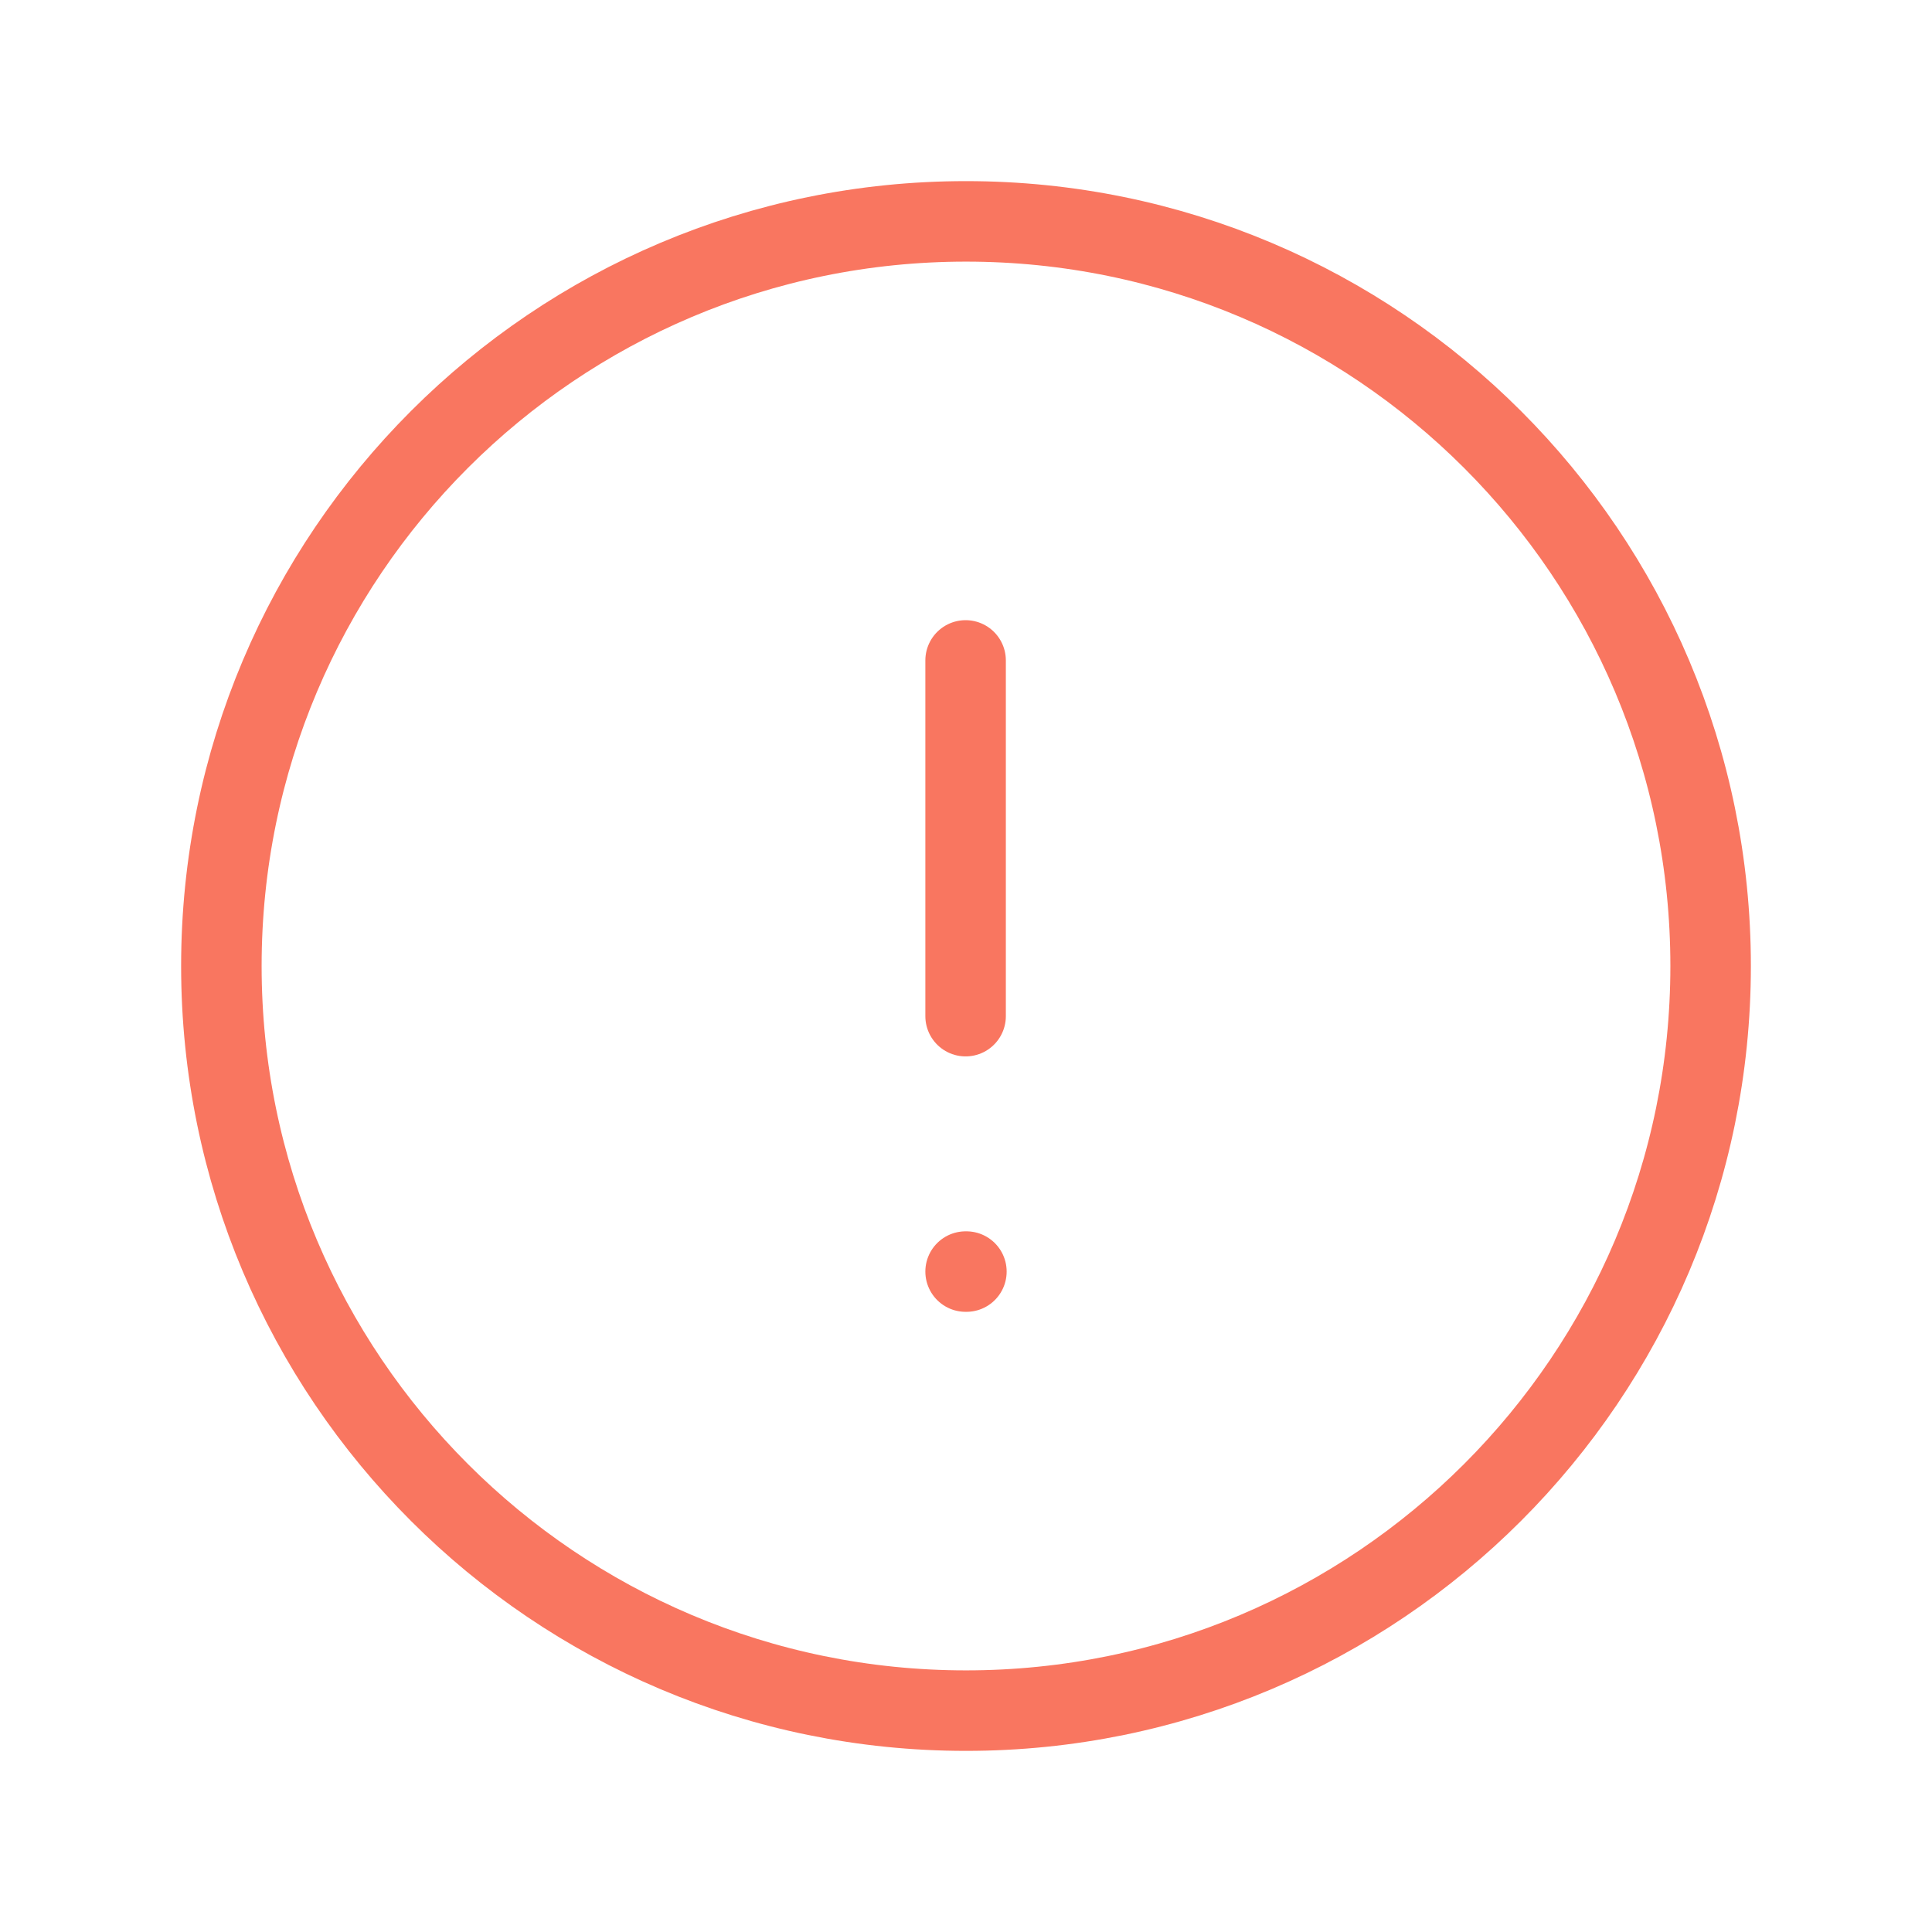
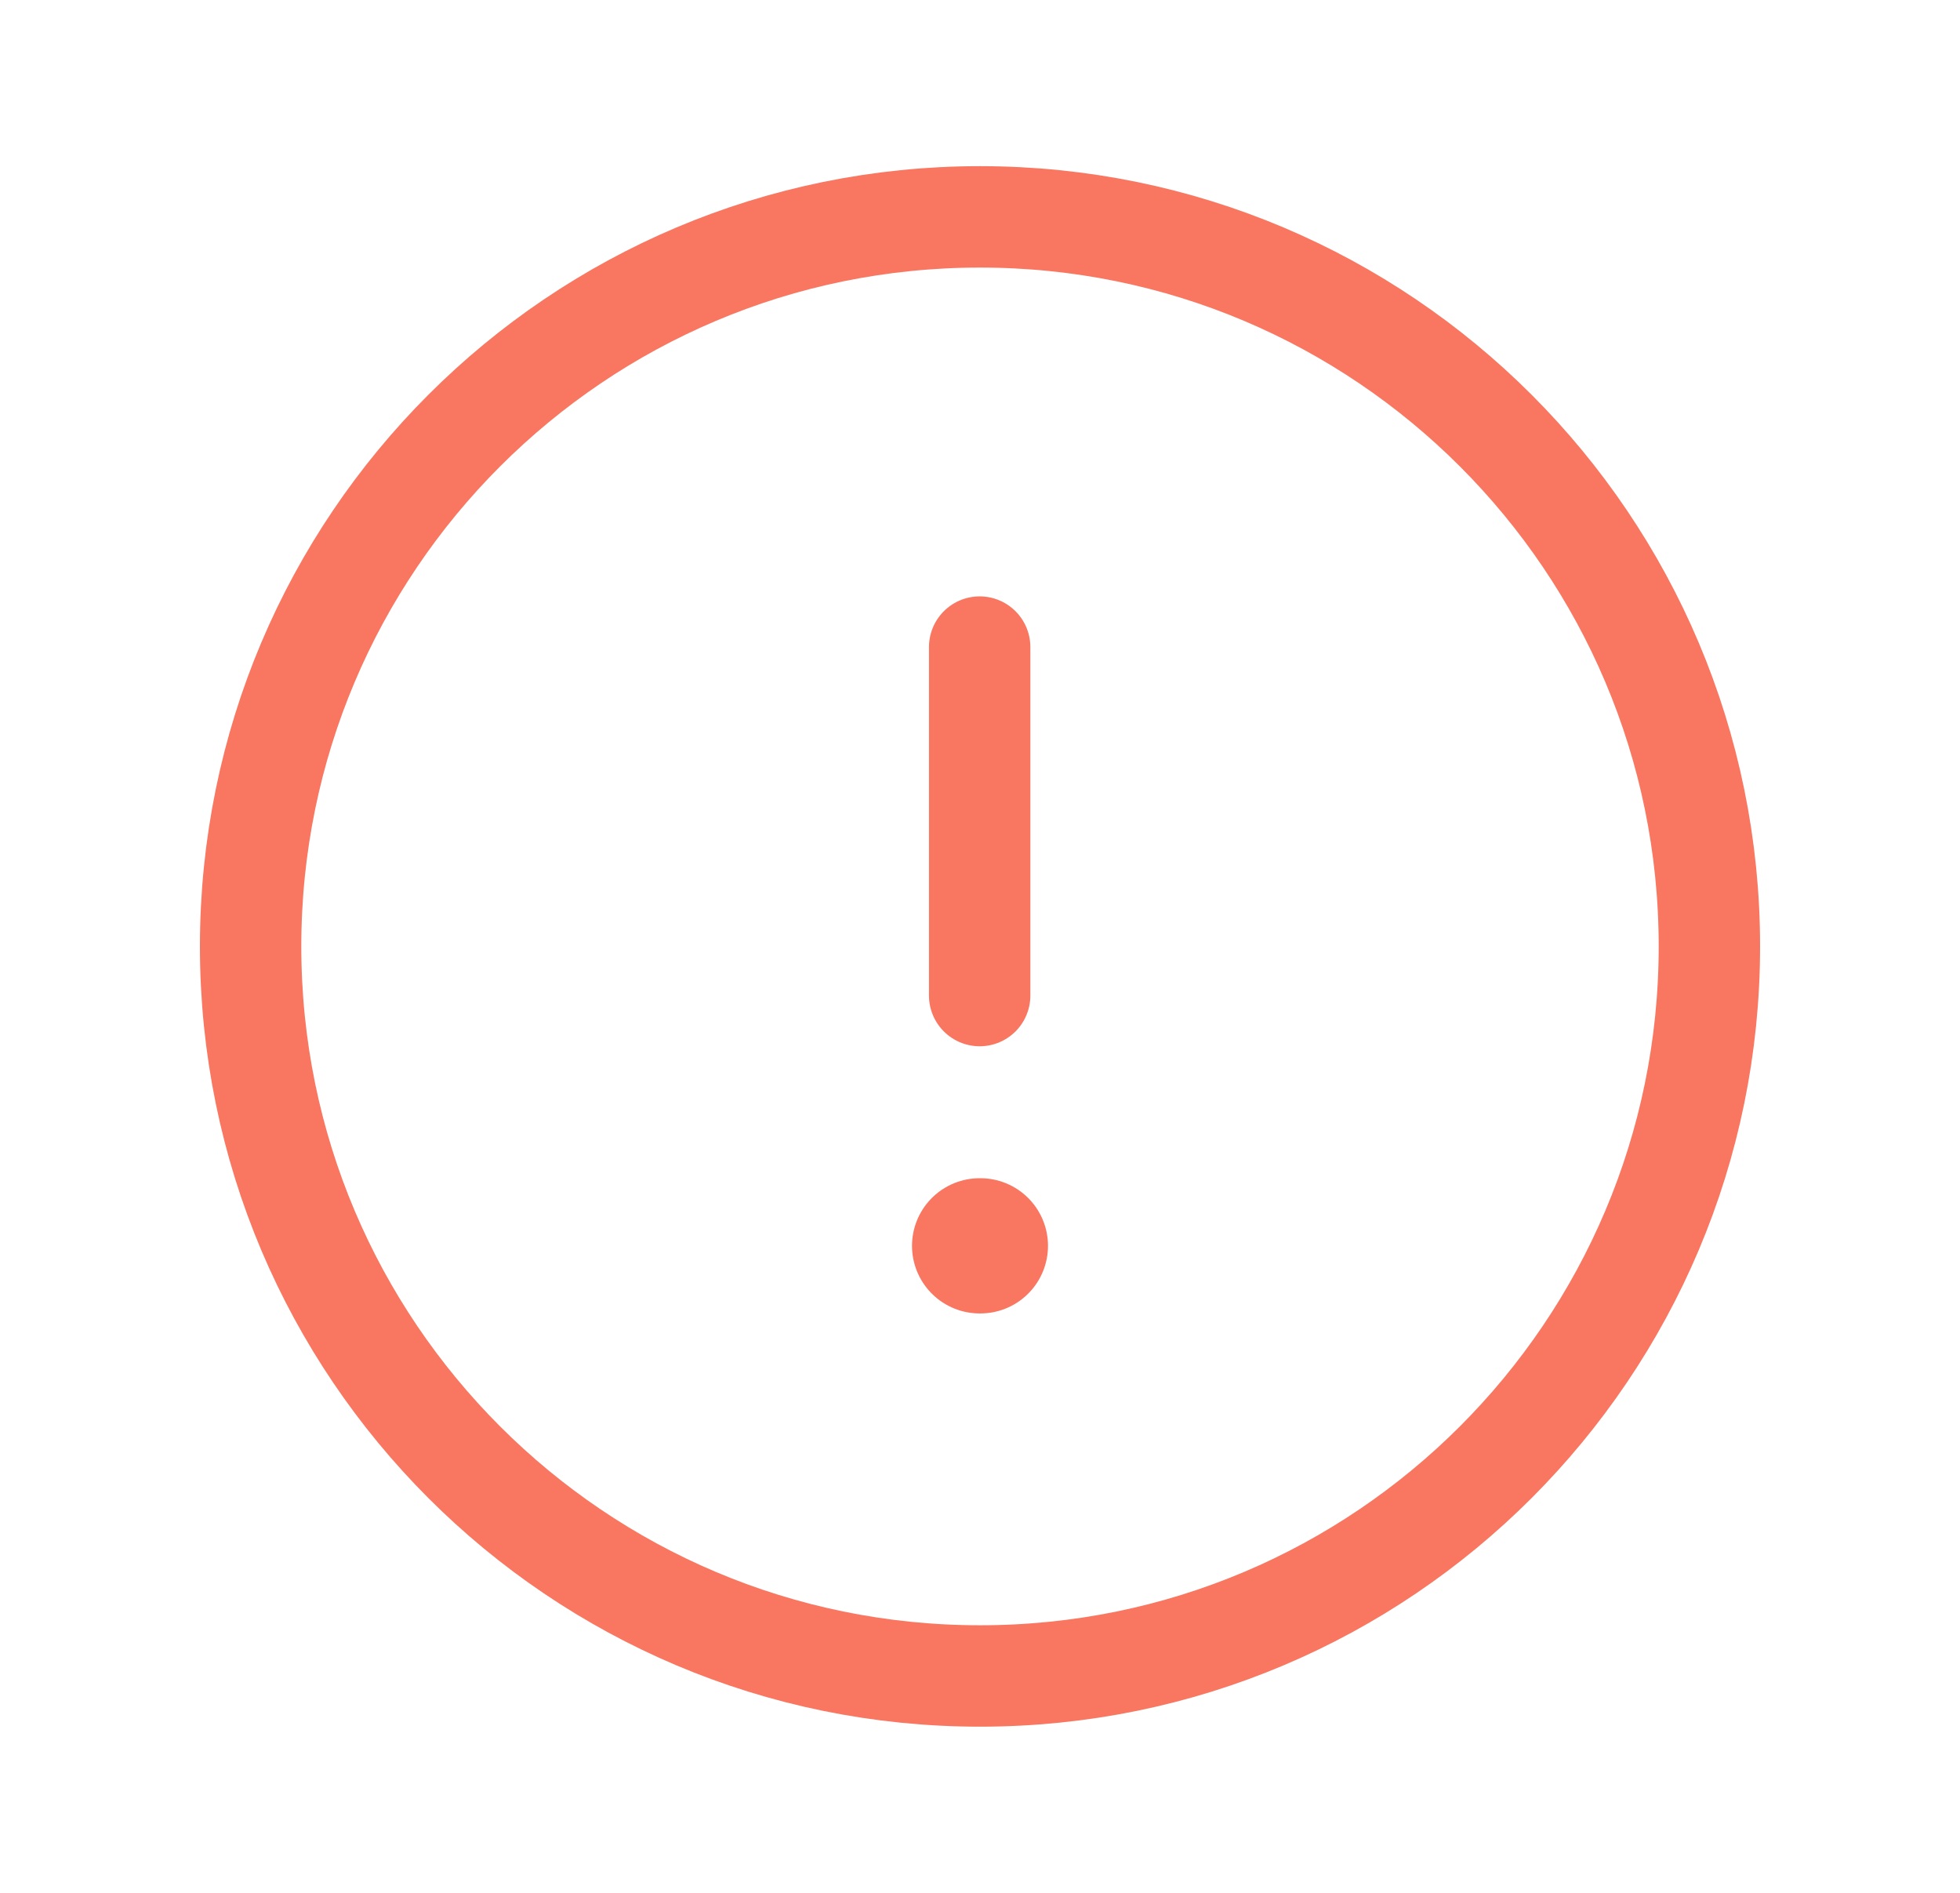
- <svg xmlns="http://www.w3.org/2000/svg" width="24" height="24" viewBox="0 0 24 24" fill="none">
-   <path fillRule="evenodd" clipRule="evenodd" d="M12 2.75C17.108 2.75 21.25 6.891 21.25 12C21.25 17.108 17.108 21.25 12 21.25C6.891 21.25 2.75 17.108 2.75 12C2.75 6.891 6.891 2.75 12 2.75Z" stroke="#F97660" strokeWidth="1.5" stroke-linecap="round" stroke-linejoin="round" />
-   <path d="M11.995 8.204V12.623" stroke="#F97660" strokeWidth="1.5" stroke-linecap="round" stroke-linejoin="round" />
-   <path d="M11.995 15.796H12.005" stroke="#F97660" strokeWidth="2" stroke-linecap="round" stroke-linejoin="round" />
+ <svg xmlns="http://www.w3.org/2000/svg" width="29" height="28" viewBox="0 0 29 28" fill="none">
+   <path fill-rule="evenodd" clip-rule="evenodd" d="M14.5 3.208C20.459 3.208 25.292 8.04 25.292 14C25.292 19.959 20.459 24.792 14.5 24.792C8.54 24.792 3.708 19.959 3.708 14C3.708 8.04 8.54 3.208 14.5 3.208Z" stroke="#F97660" stroke-width="1.5" stroke-linecap="round" stroke-linejoin="round" />
+   <path d="M14.495 9.572V14.727" stroke="#F97660" stroke-width="1.5" stroke-linecap="round" stroke-linejoin="round" />
+   <path d="M14.494 18.429H14.506" stroke="#F97660" stroke-width="2" stroke-linecap="round" stroke-linejoin="round" />
</svg>
